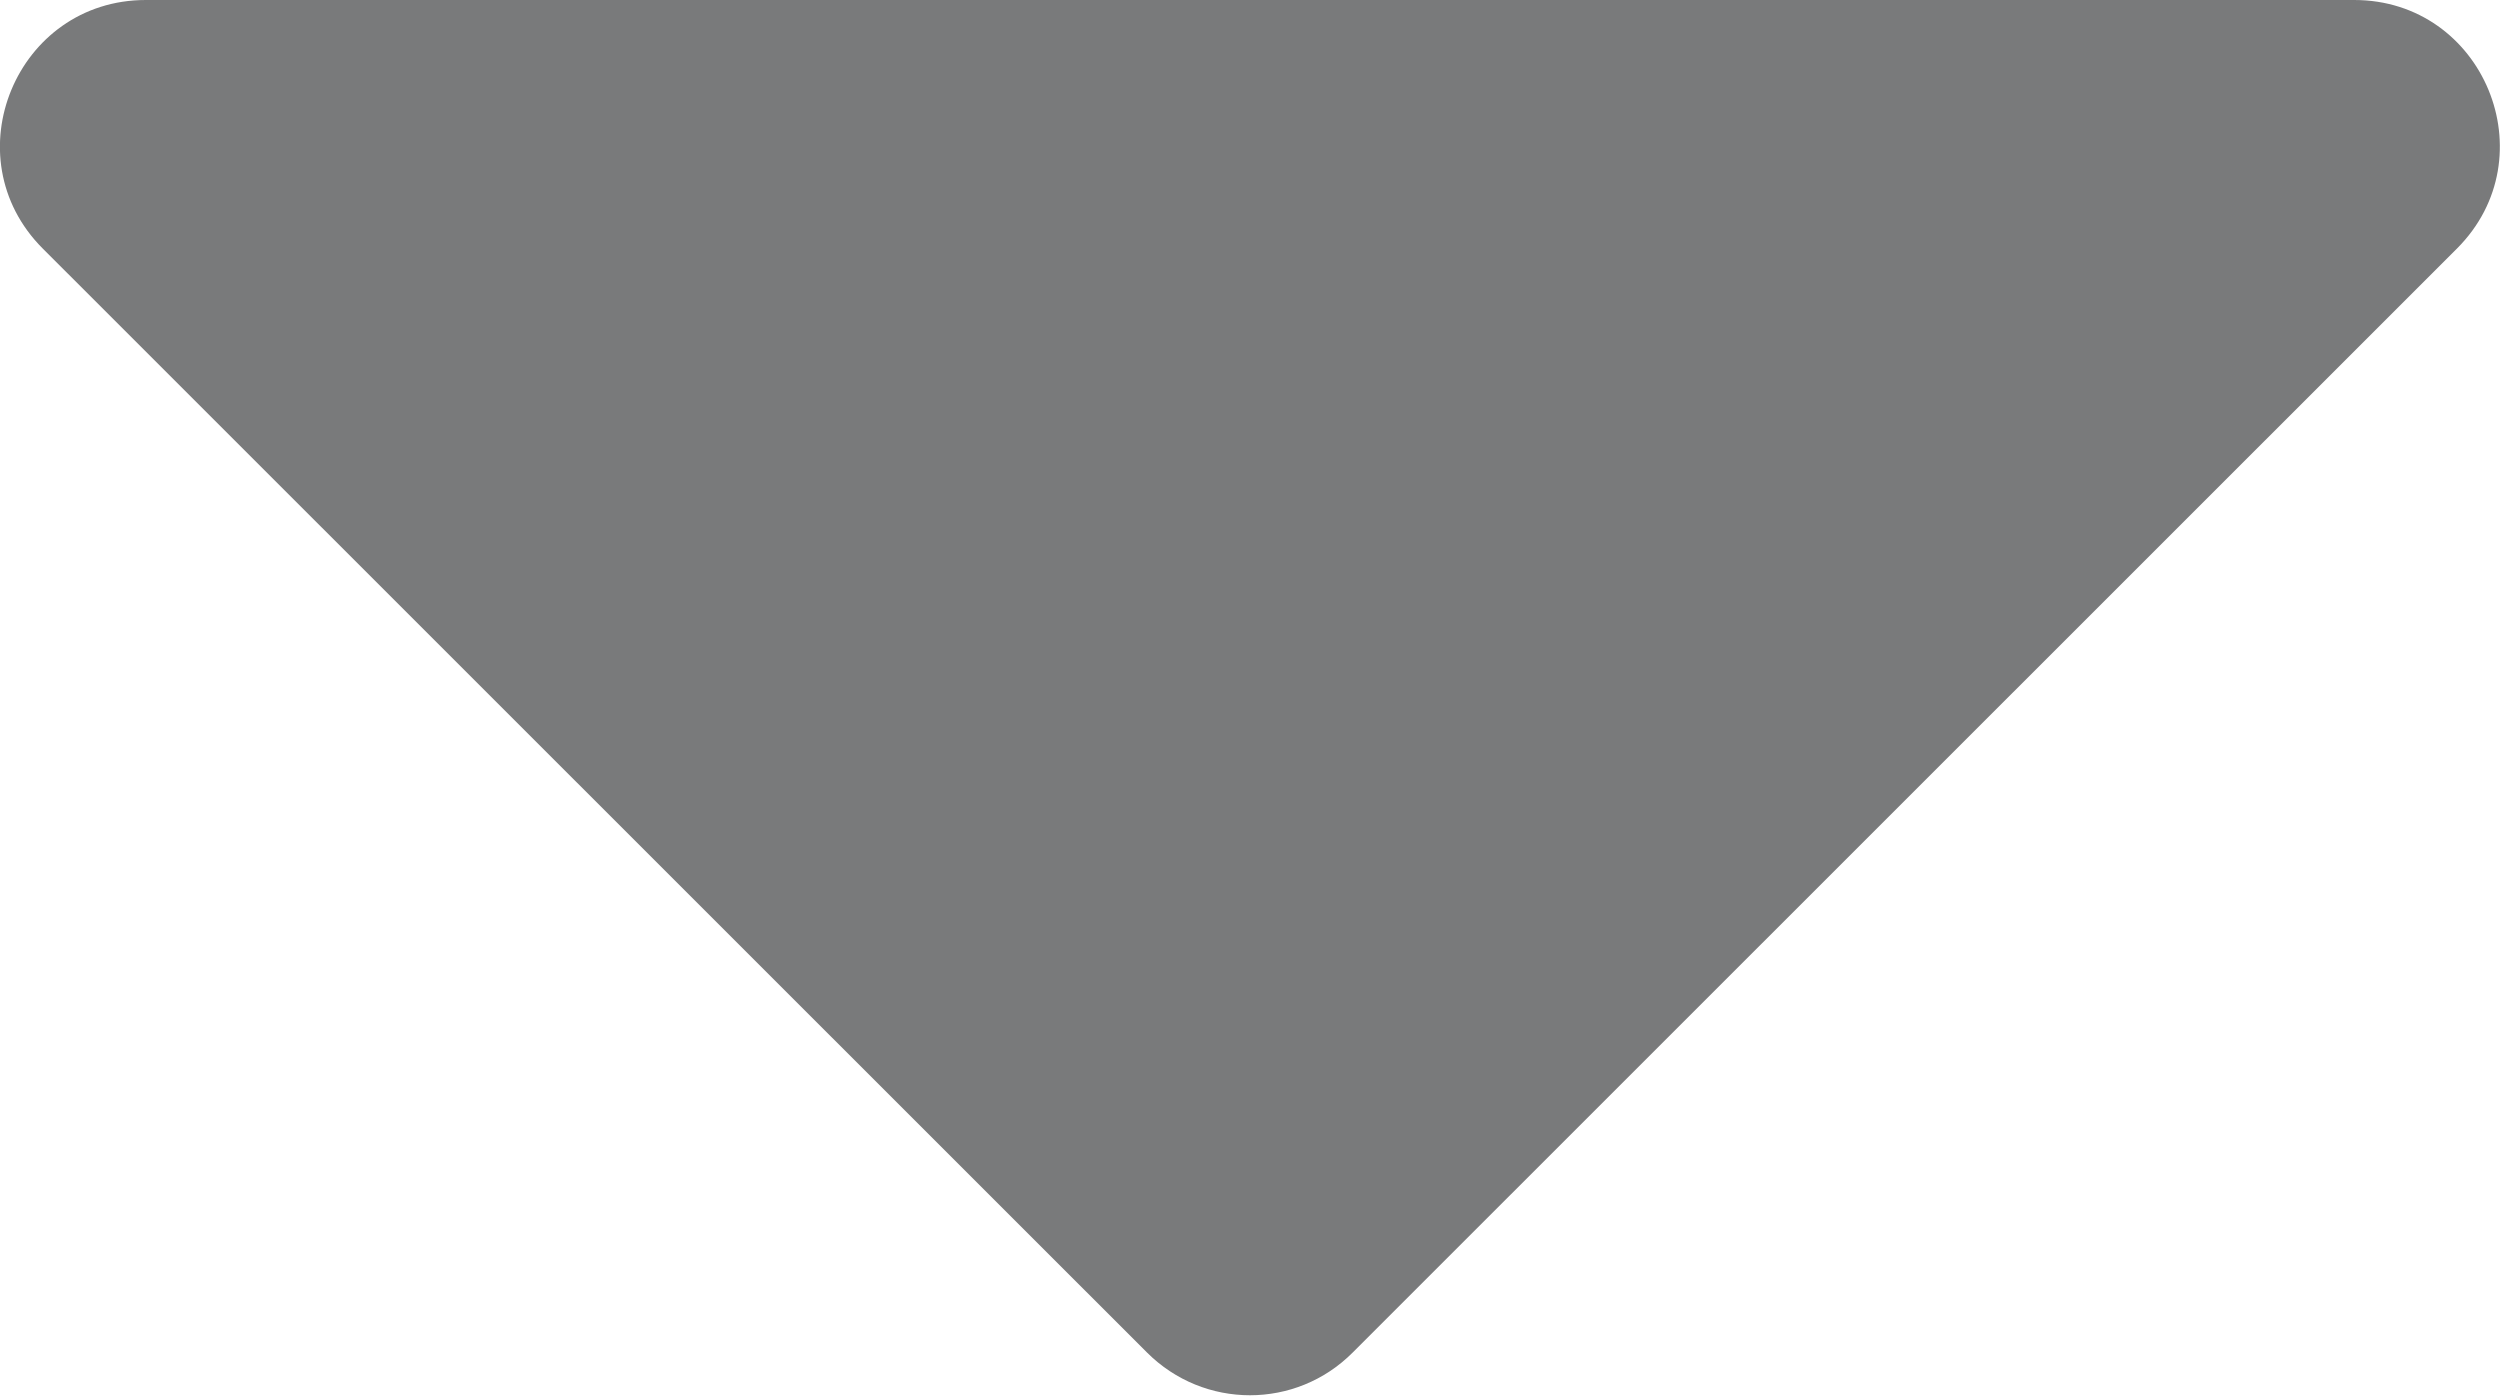
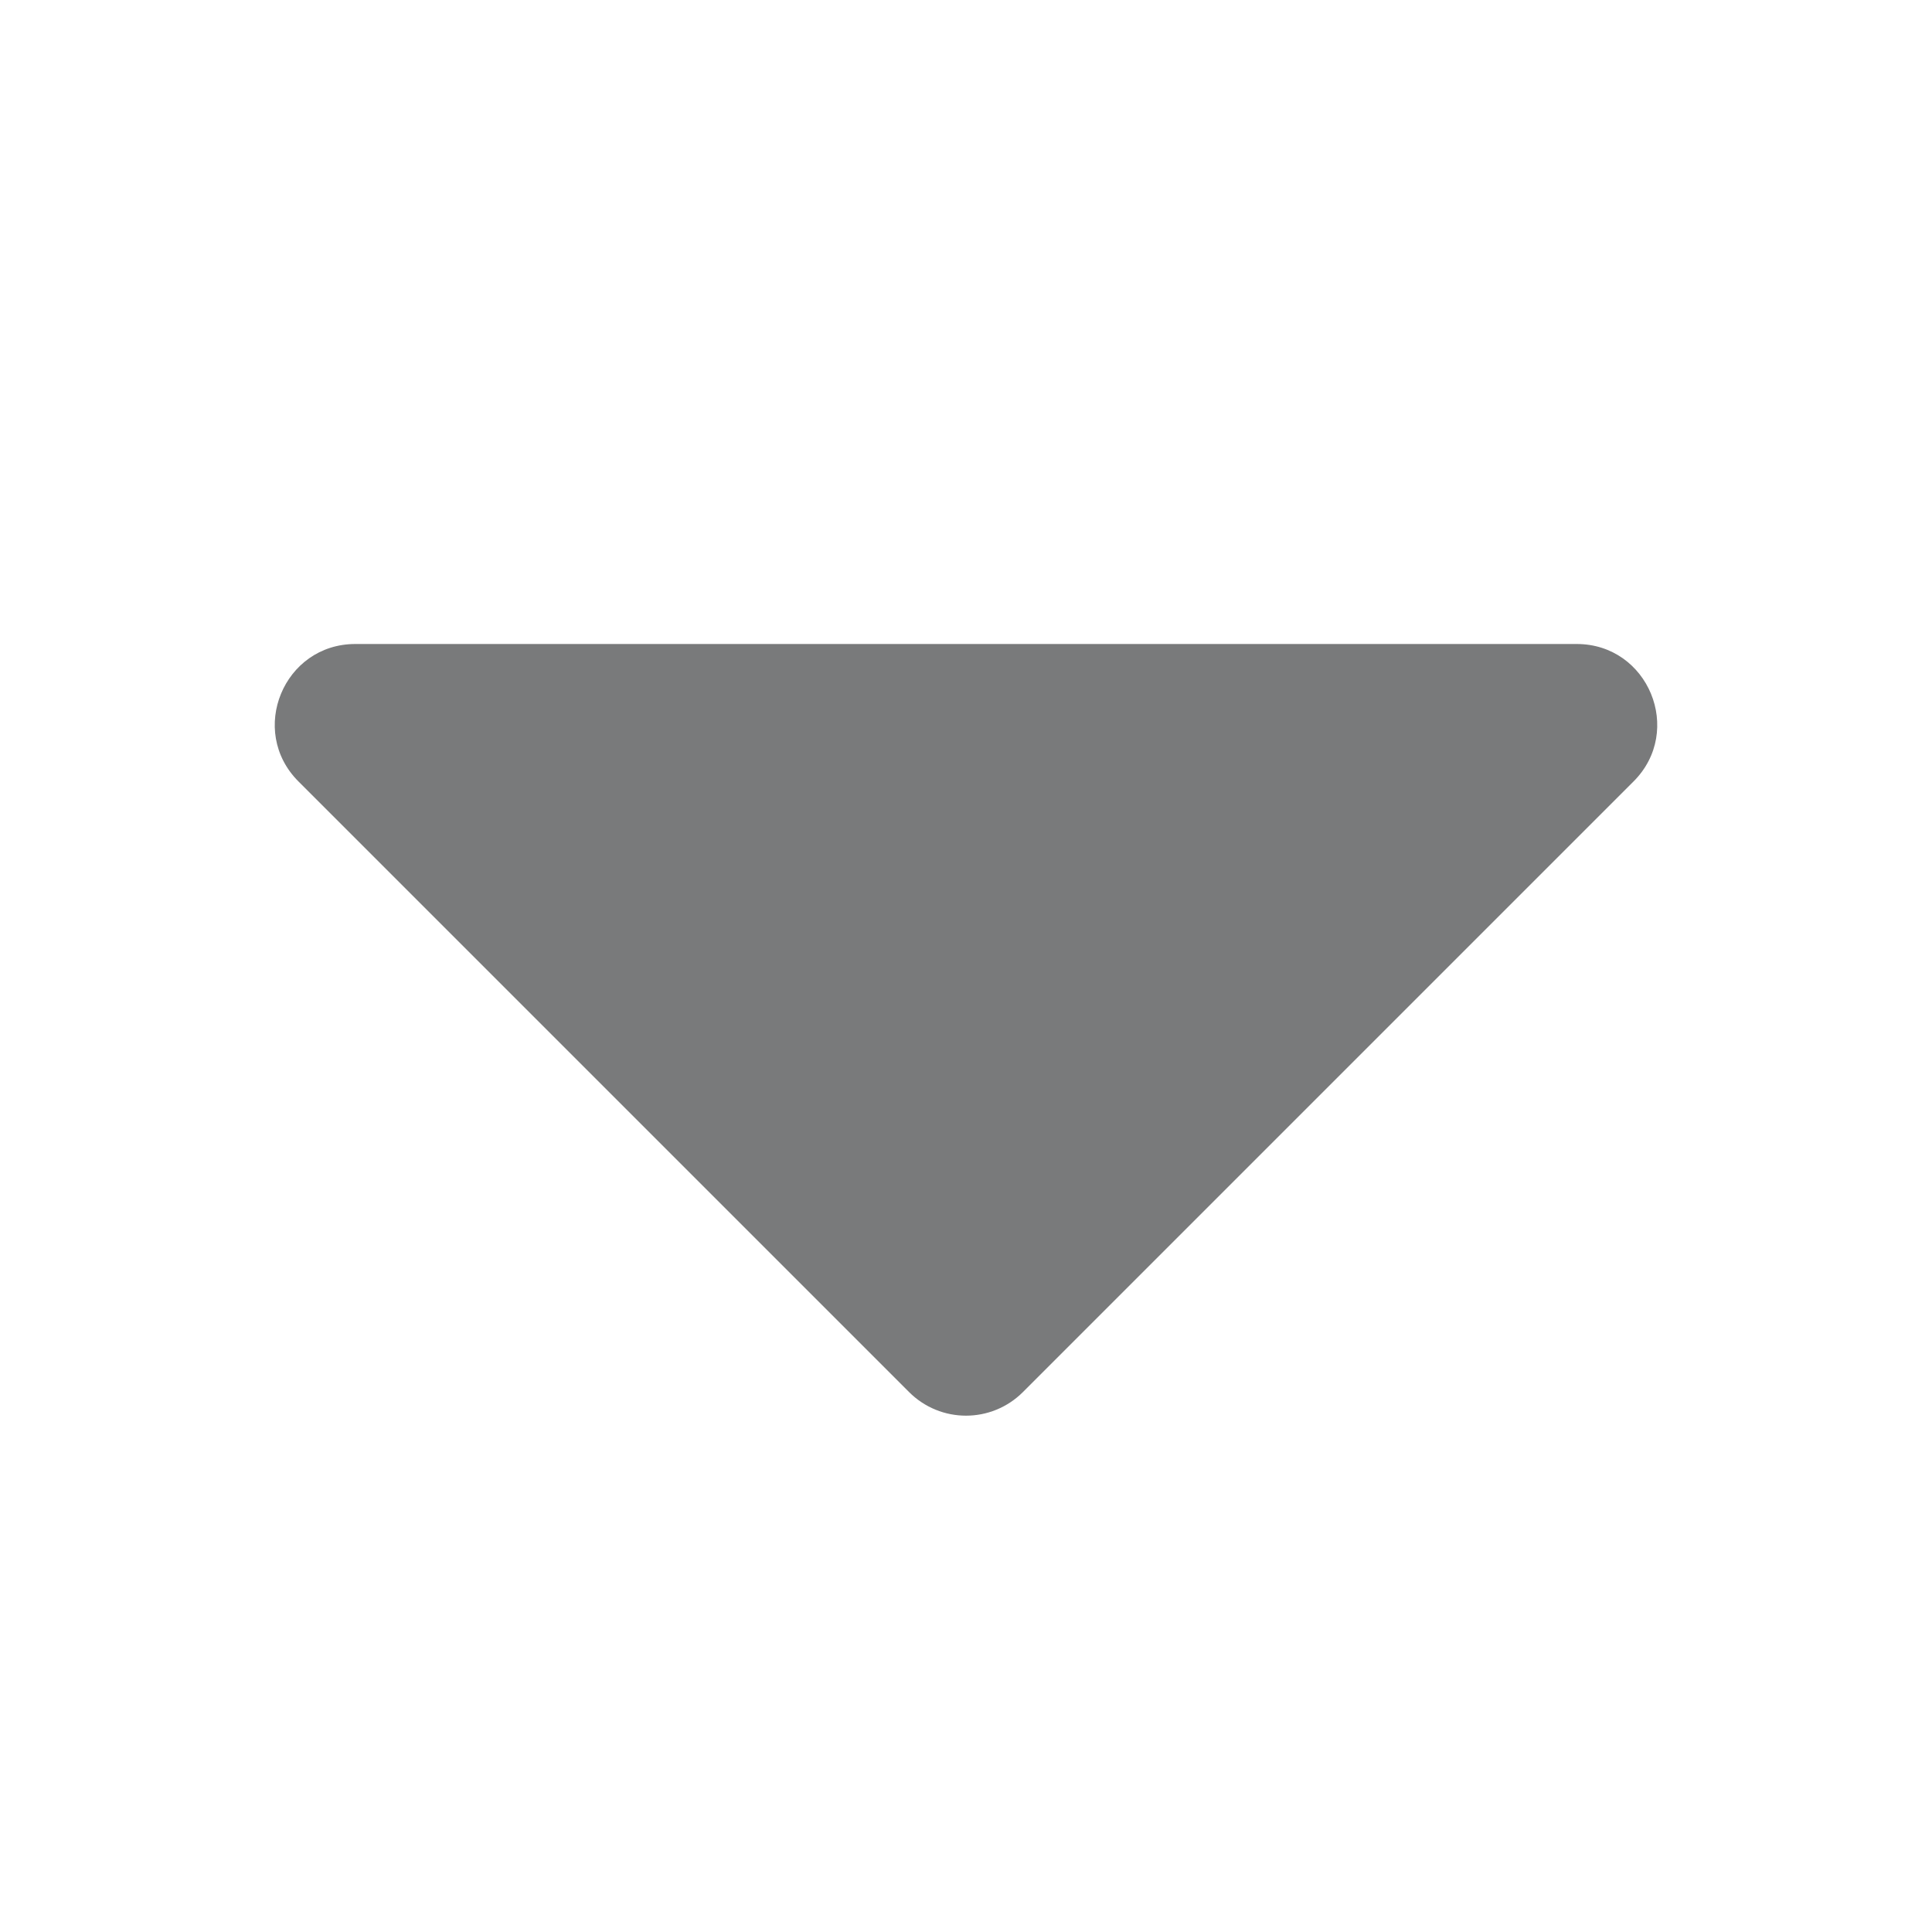
- <svg xmlns="http://www.w3.org/2000/svg" preserveAspectRatio="none" overflow="visible" style="display: block;" width="8.588" height="4.793" viewBox="0 0 8.588 4.793" fill="none">
-   <path id="Vector" d="M4.647 4.646C4.452 4.842 4.136 4.842 3.94 4.646L0.147 0.854C-0.168 0.539 0.056 0 0.501 0H8.087C8.532 0 8.755 0.539 8.44 0.854L4.647 4.646Z" fill="#797A7B" />
+ <svg xmlns="http://www.w3.org/2000/svg" preserveAspectRatio="none" overflow="visible" style="display: block;" width="12" height="12" viewBox="0 0 12 12" fill="none">
+   <g id="icons / caret-down">
+     <path id="Vector" d="M6.354 8.646C6.158 8.842 5.842 8.842 5.646 8.646L1.854 4.854C1.539 4.539 1.762 4 2.207 4H9.793C10.238 4 10.461 4.539 10.146 4.854L6.354 8.646Z" fill="#797A7B" />
+   </g>
</svg>
